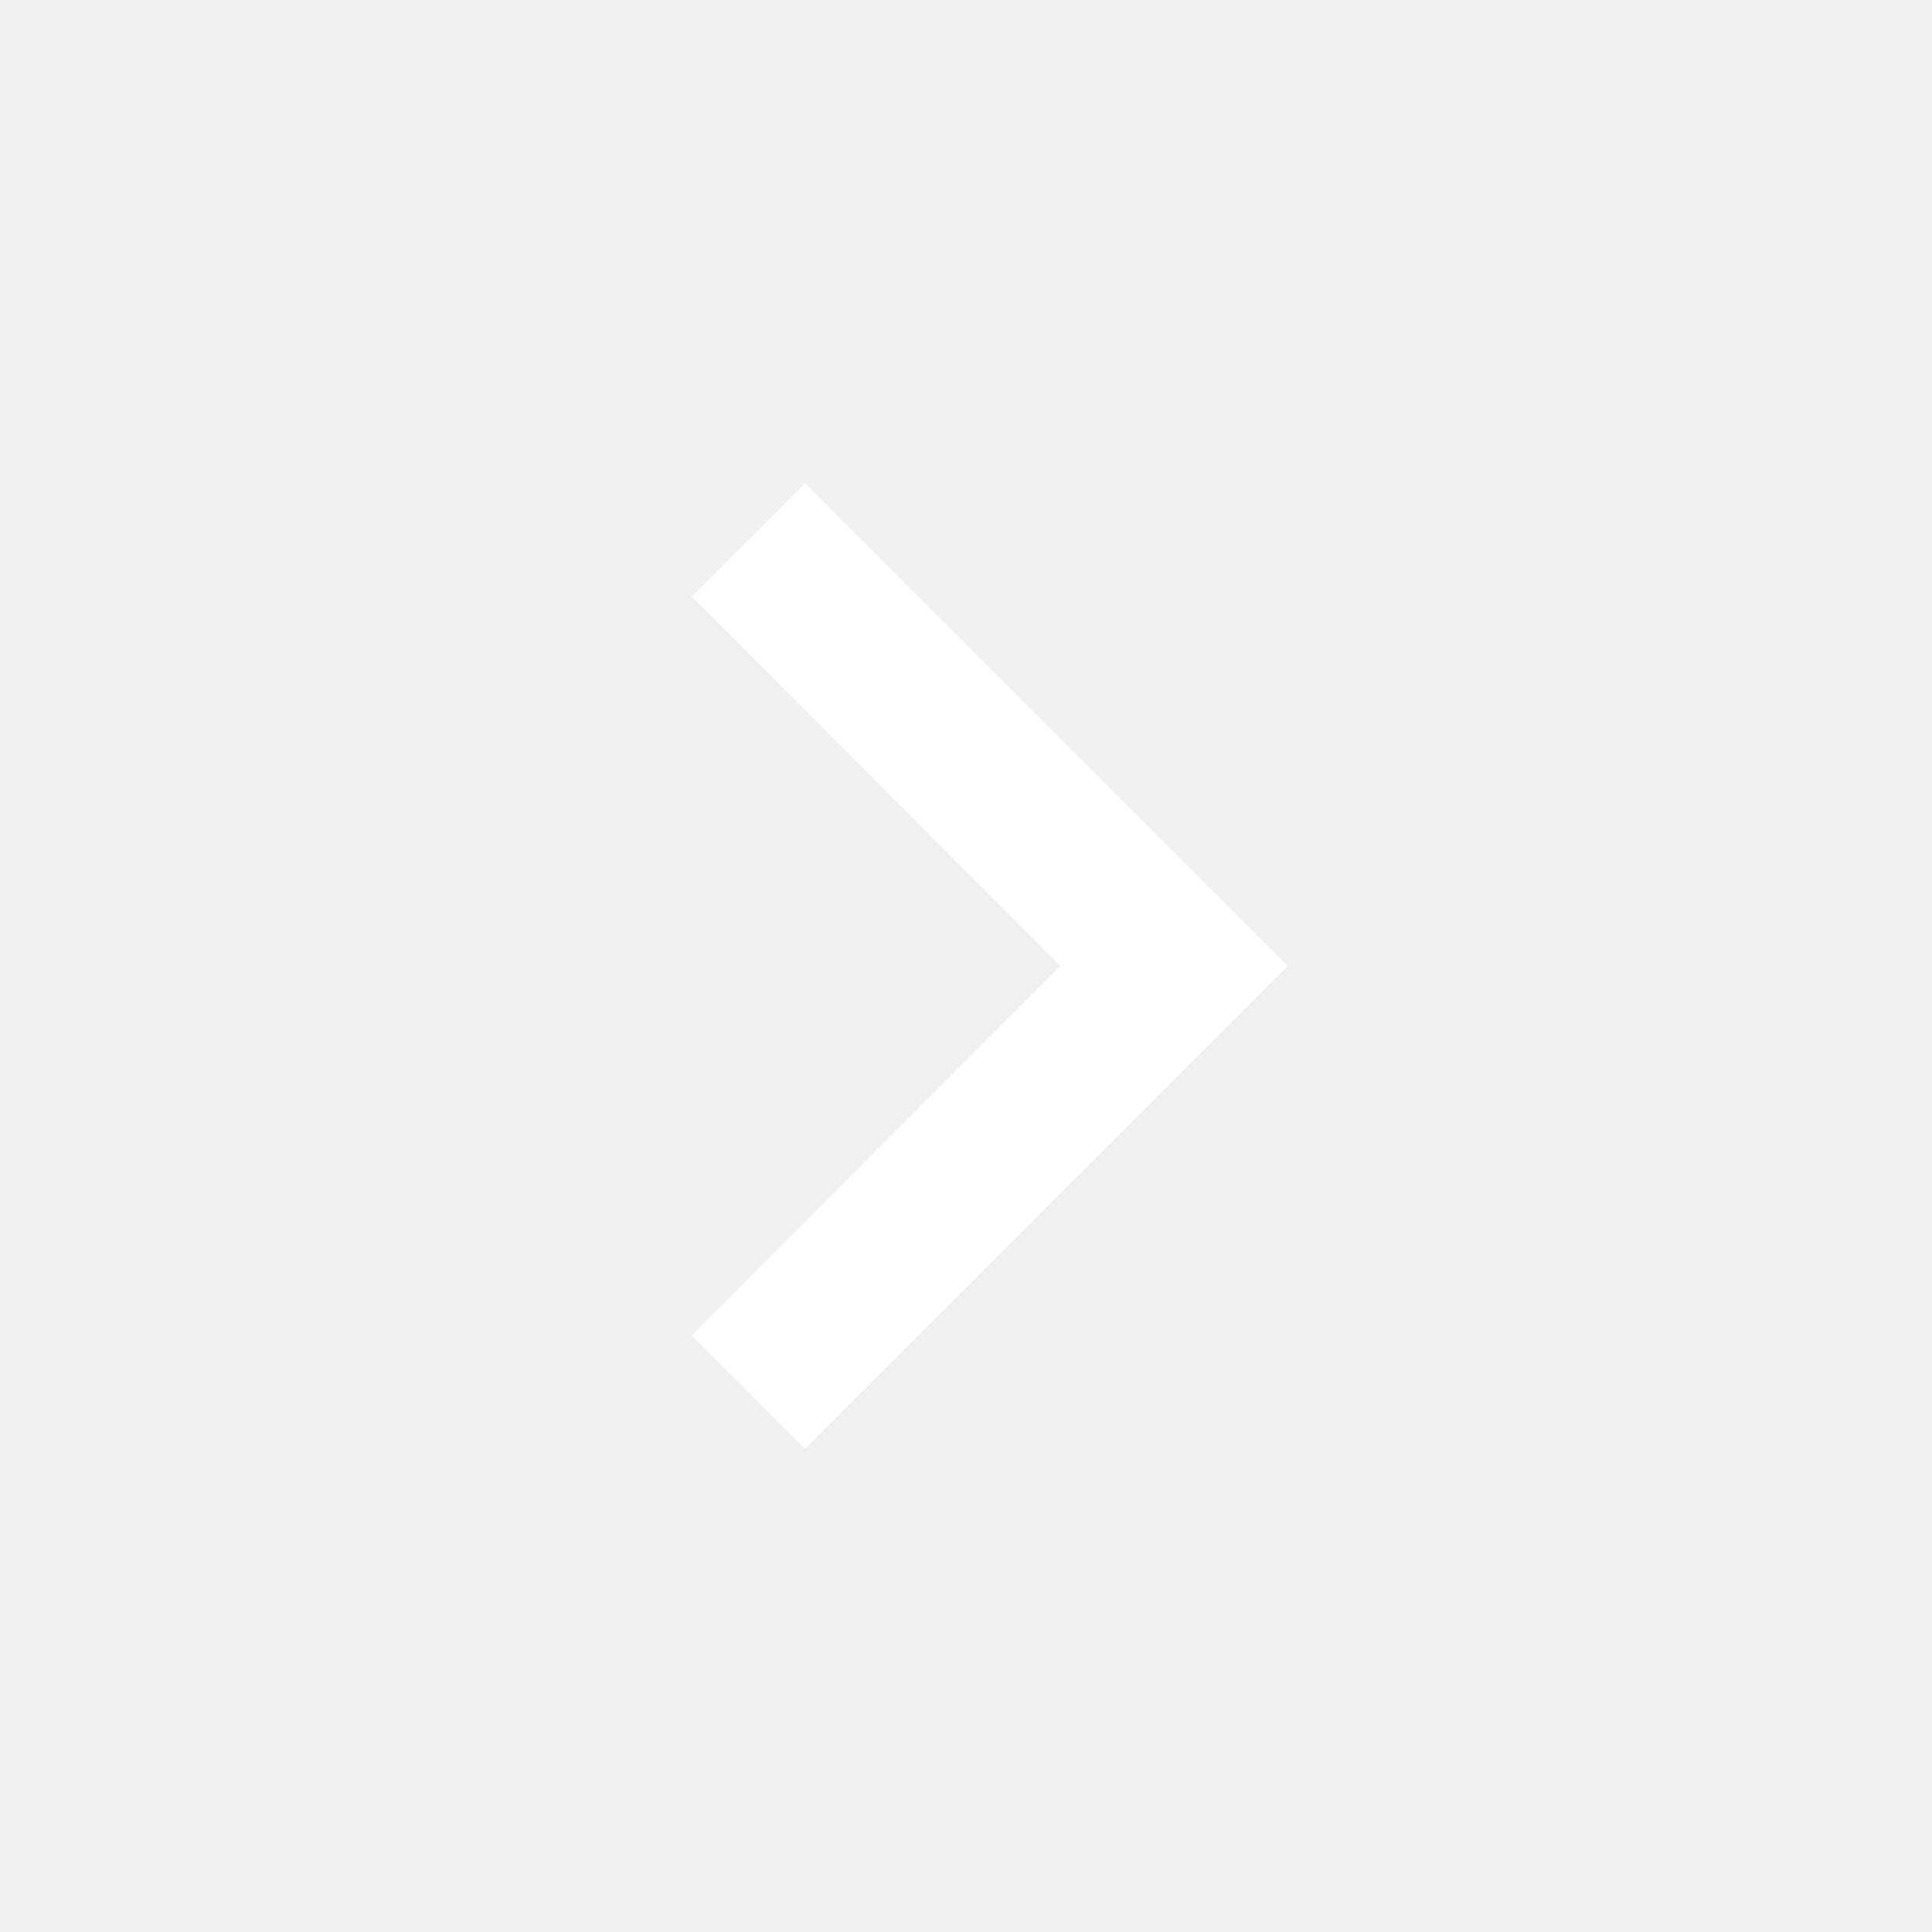
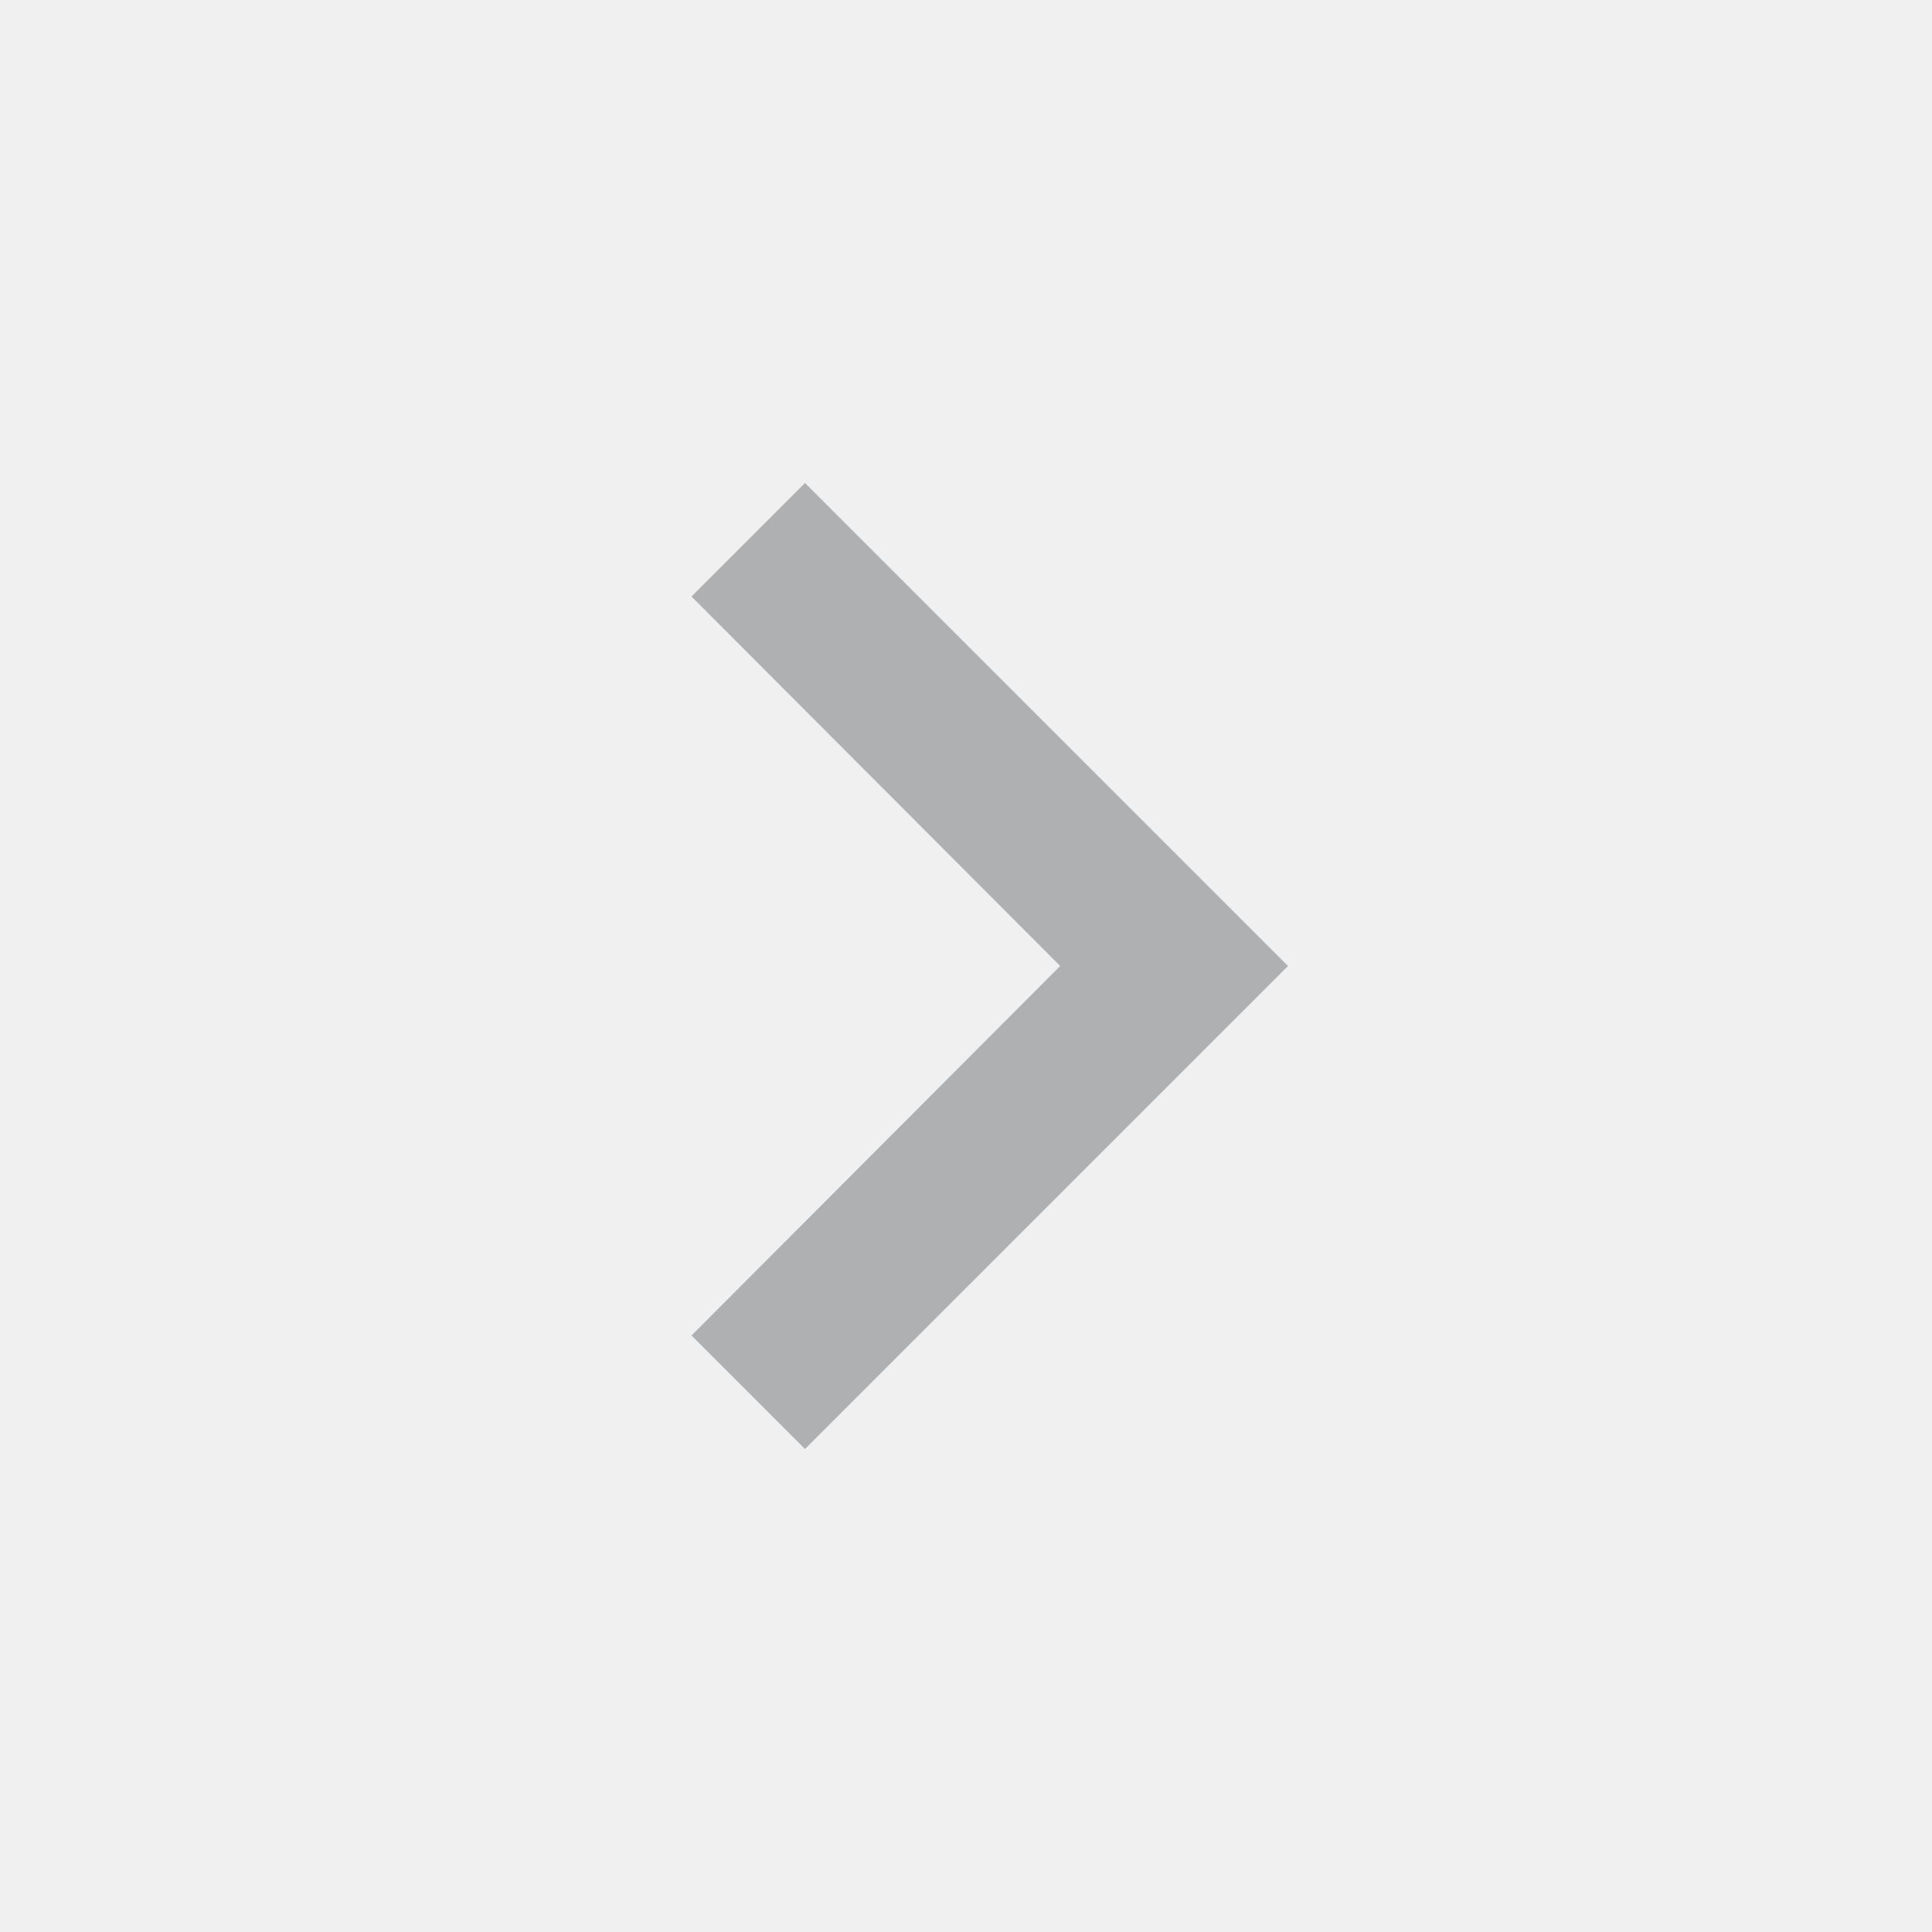
- <svg xmlns="http://www.w3.org/2000/svg" height="24px" viewBox="0 0 24 24" width="24px" fill="#FFFFFF">
+ <svg xmlns="http://www.w3.org/2000/svg" height="24px" viewBox="0 0 24 24" width="24px" fill="#AEB0B2">
  <path d="M0 0h24v24H0V0z" fill="none" />
  <path d="M10 6L8.59 7.41 13.17 12l-4.58 4.59L10 18l6-6-6-6z" />
</svg>
